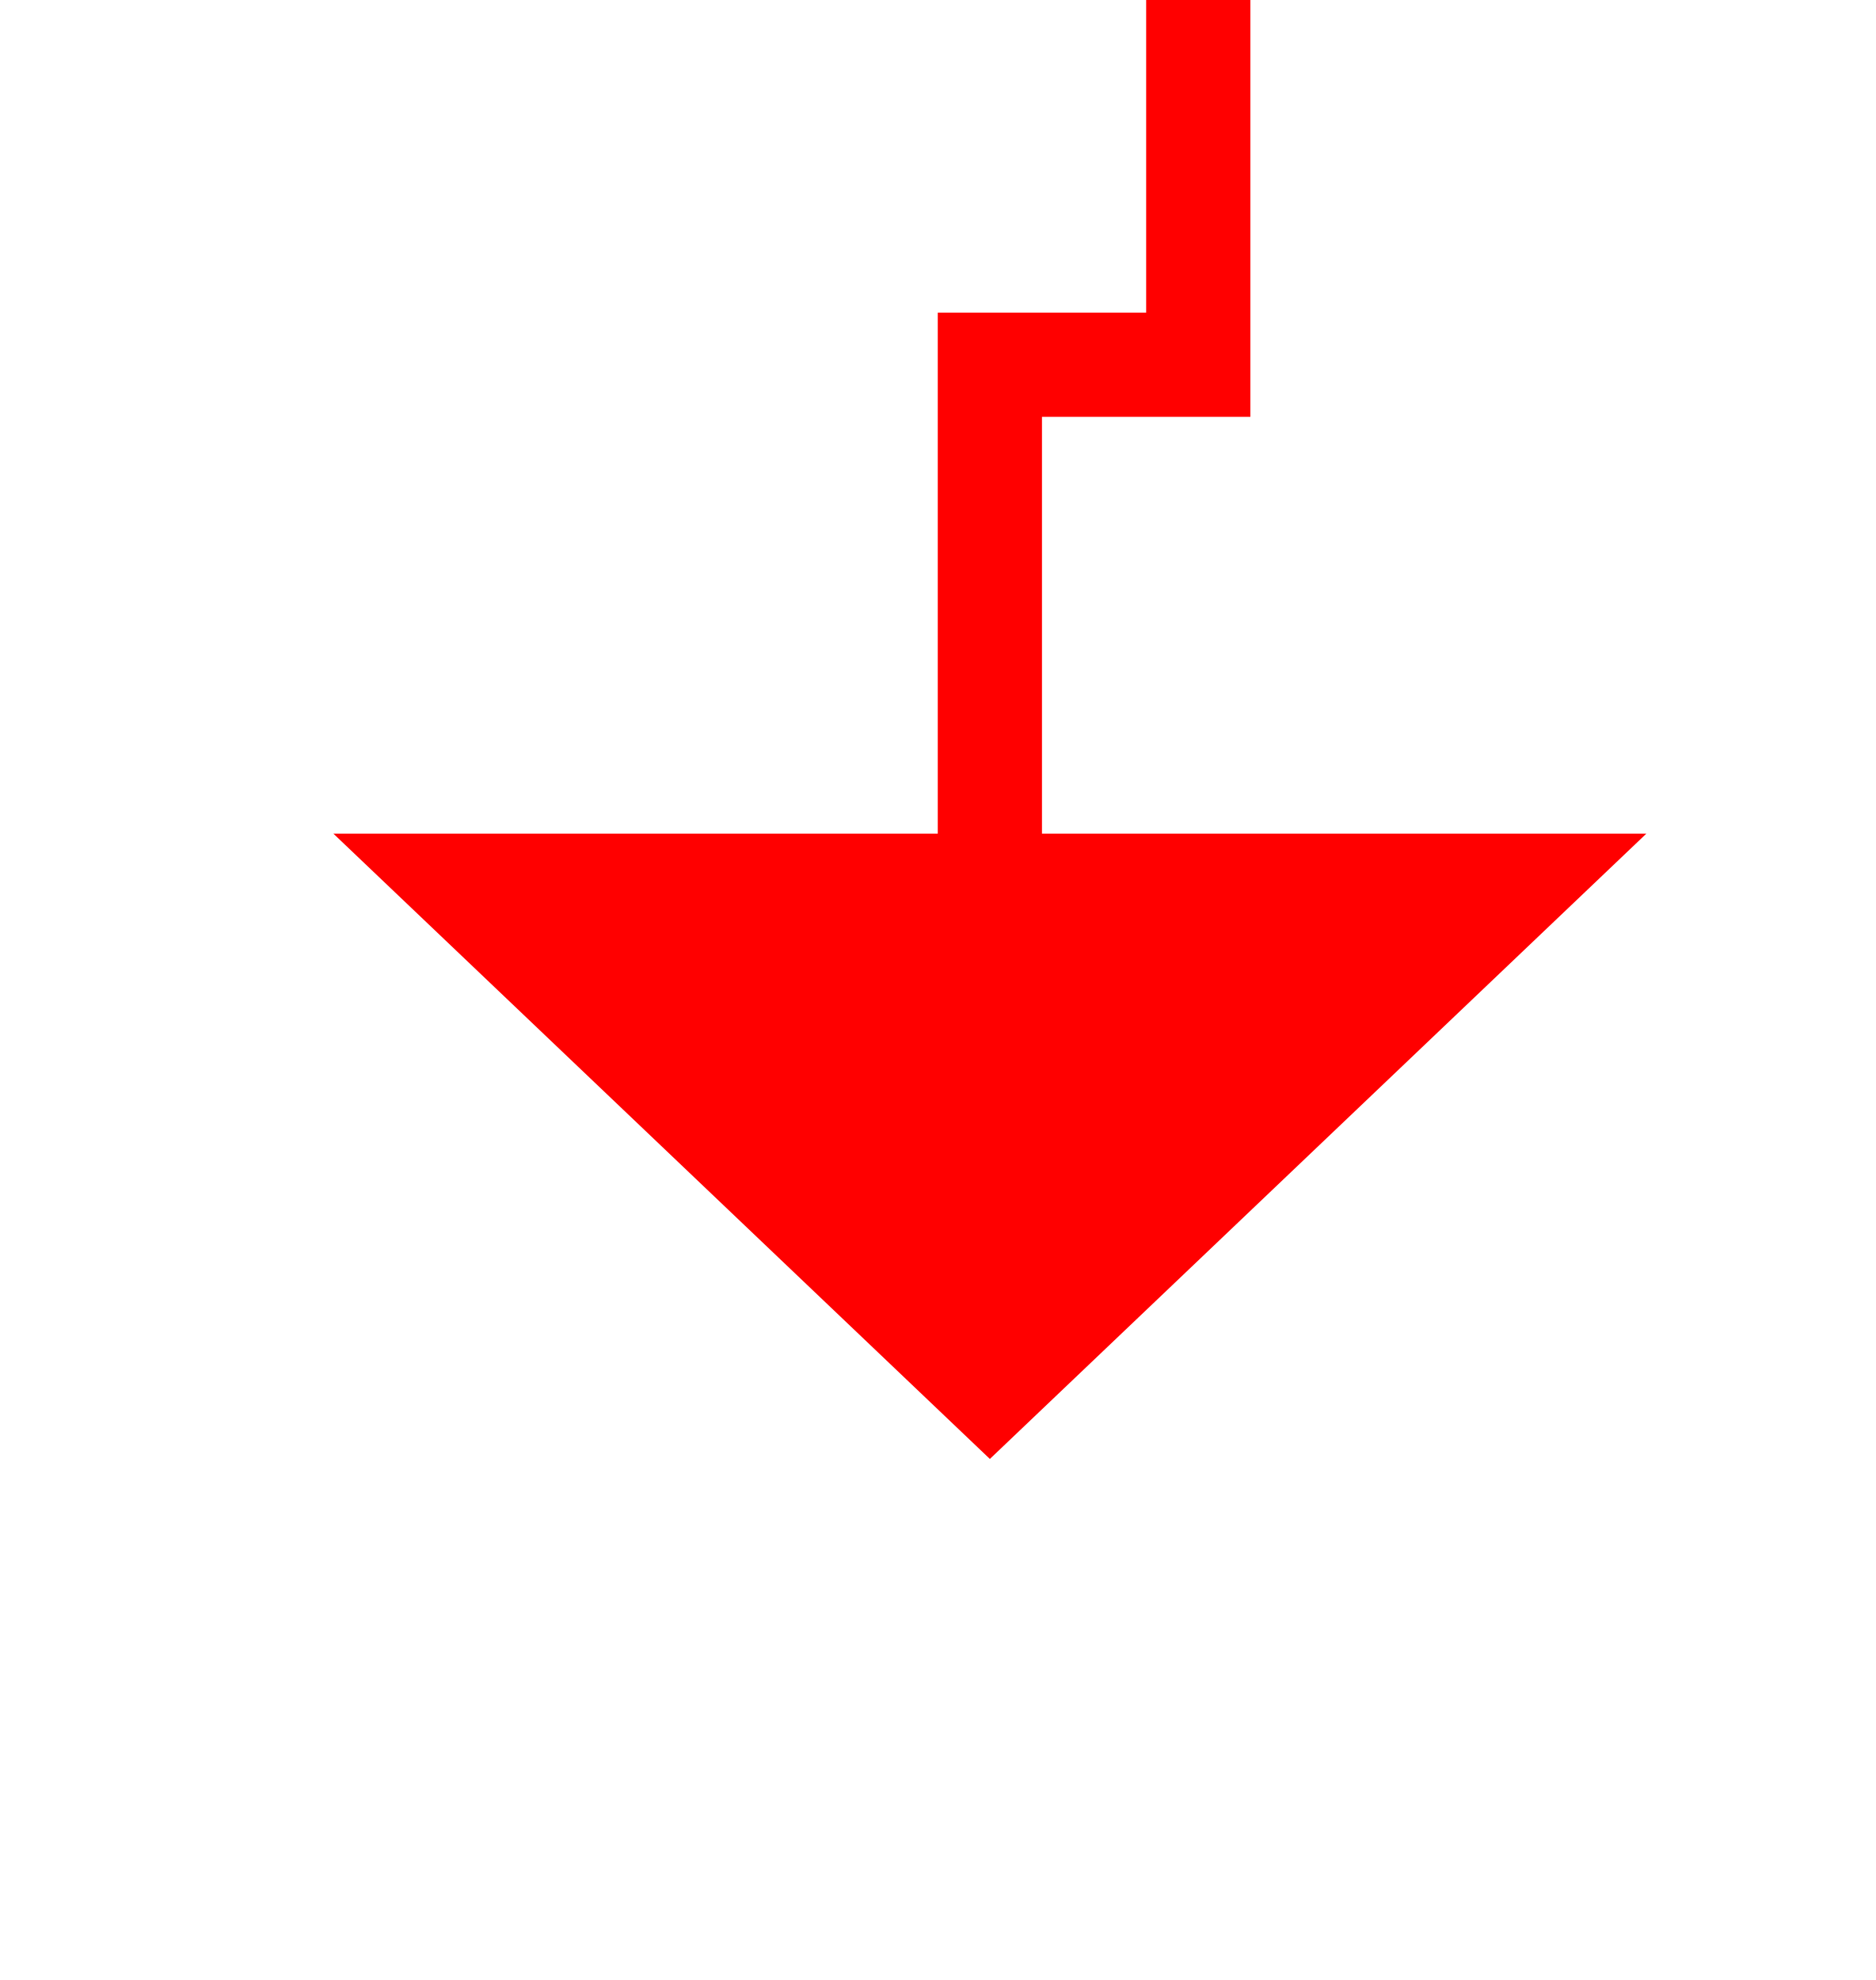
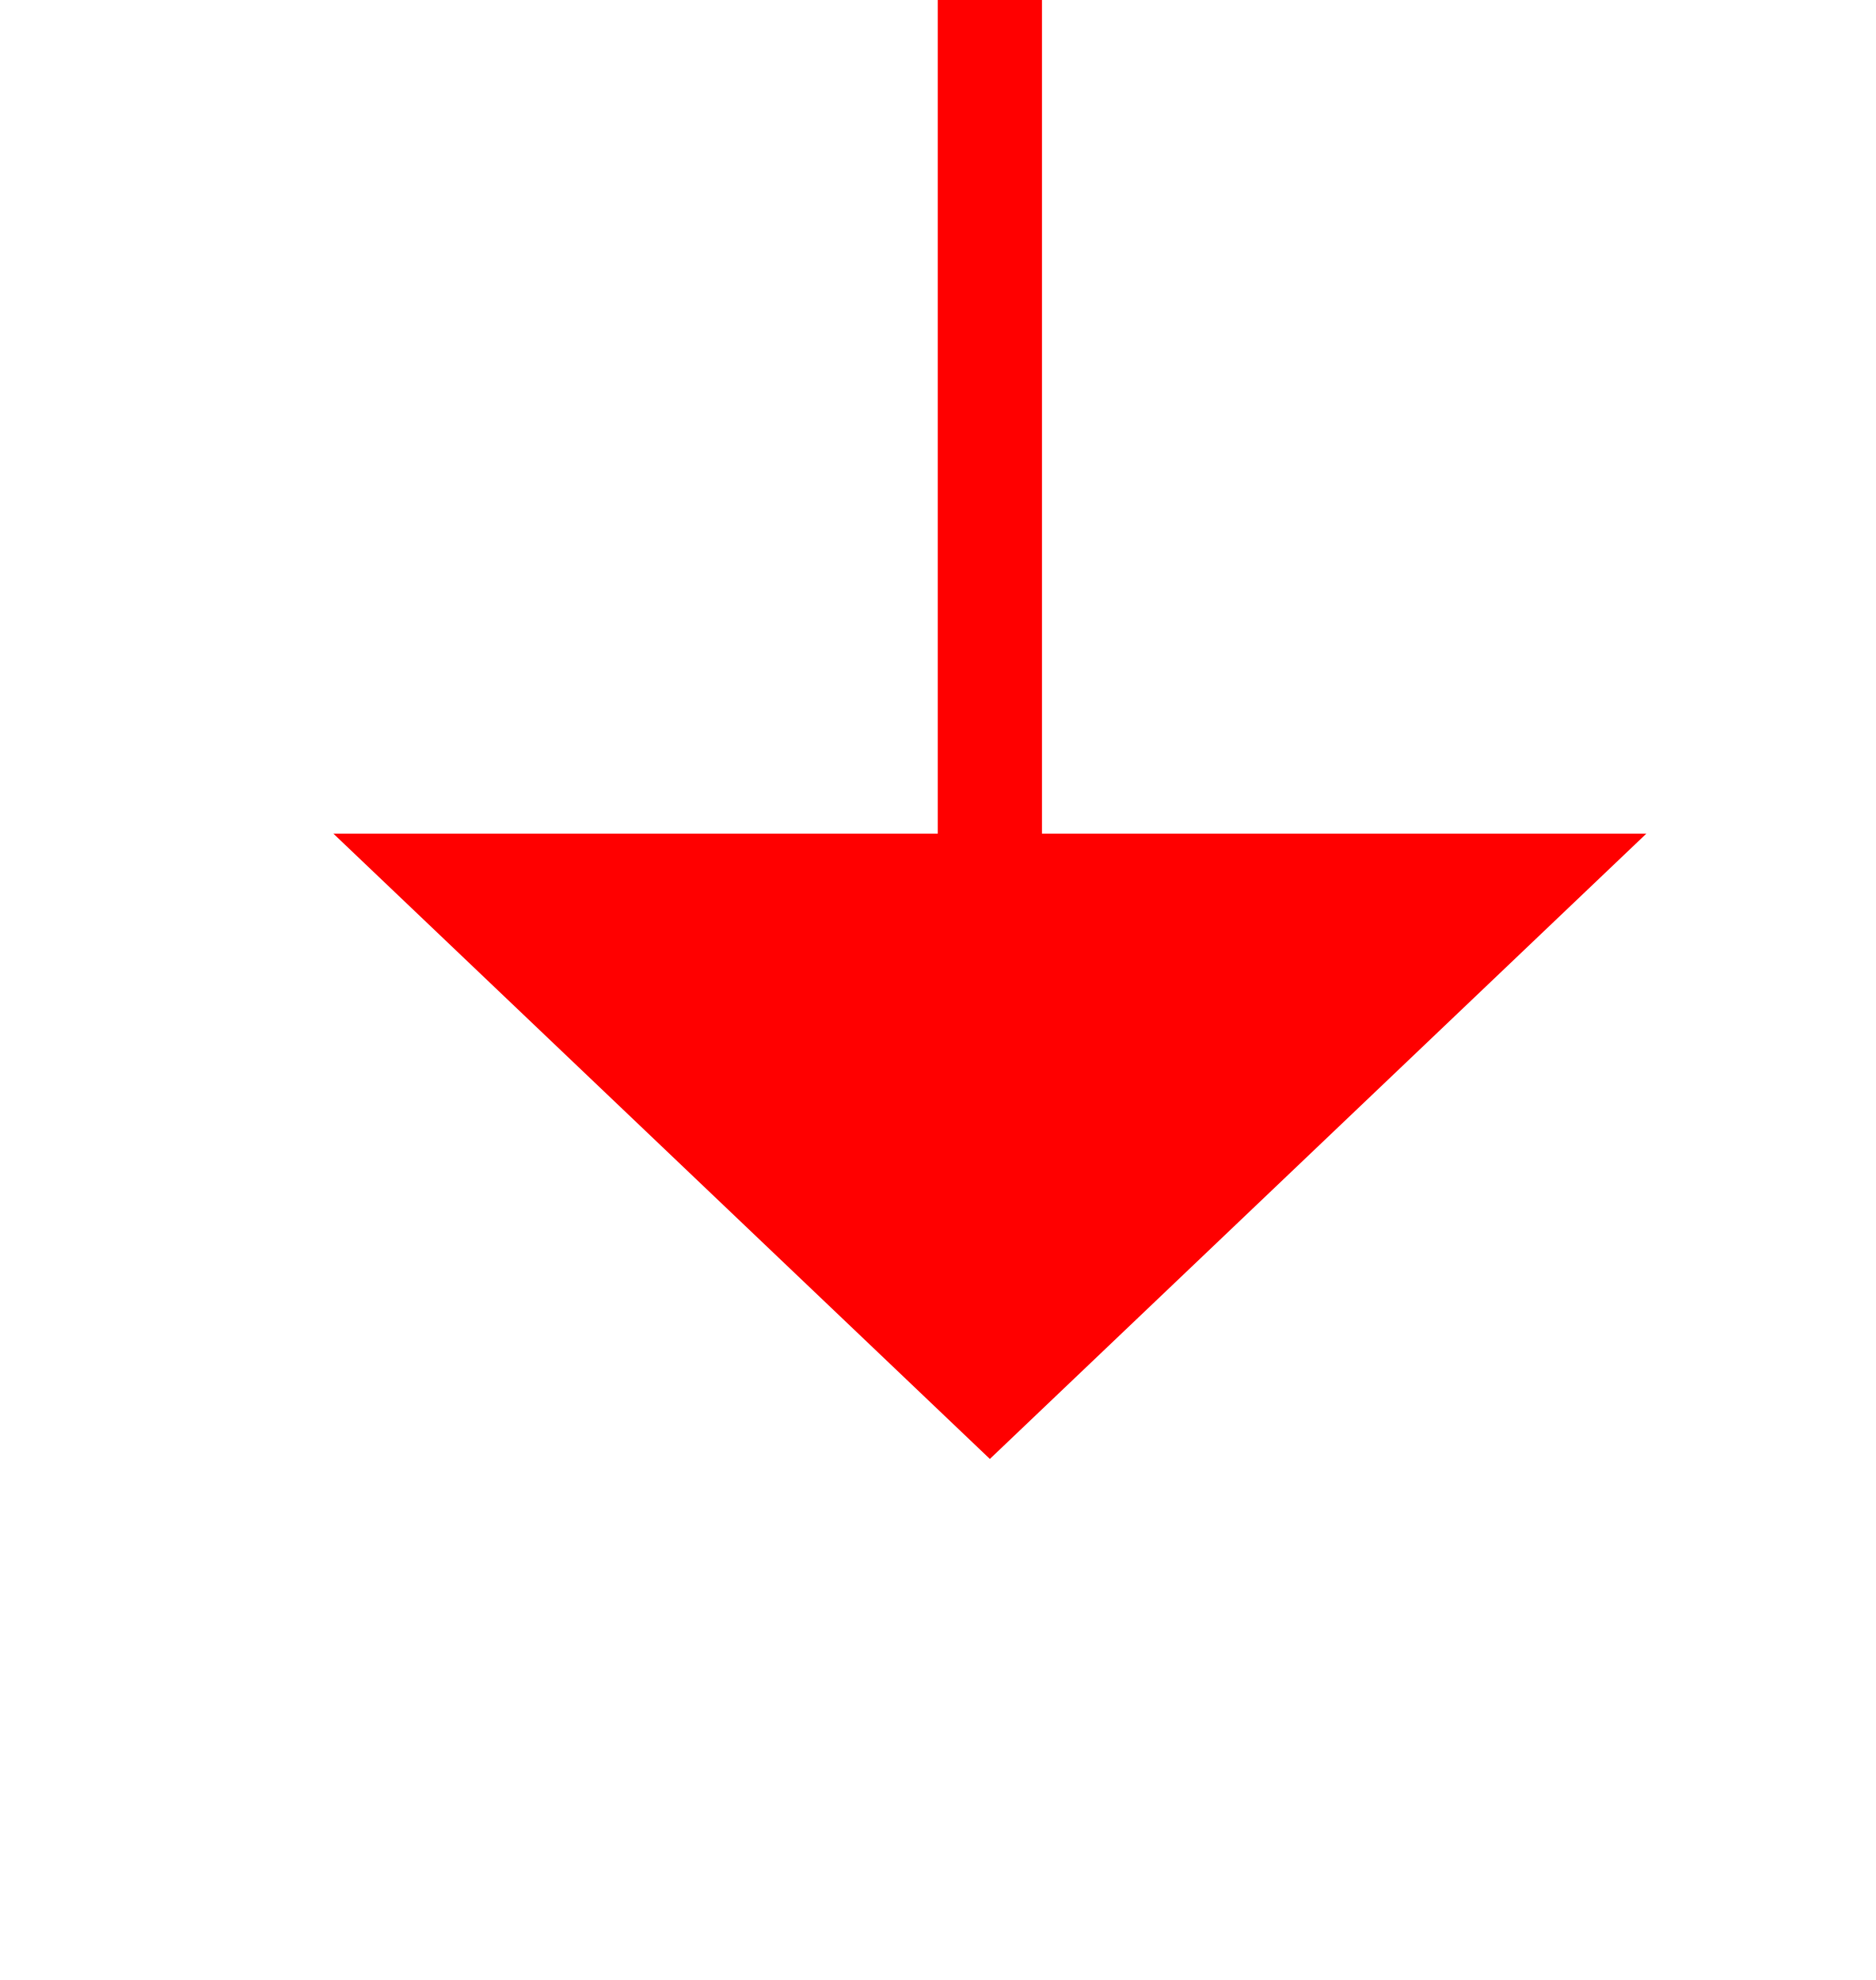
- <svg xmlns="http://www.w3.org/2000/svg" version="1.1" width="18px" height="19px" preserveAspectRatio="xMidYMin meet" viewBox="1449 2707  16 19">
-   <path d="M 1459.5 2693  L 1459.5 2710.5  L 1457.5 2710.5  L 1457.5 2716  " stroke-width="1" stroke="#ff0000" fill="none" />
-   <path d="M 1451.2 2715  L 1457.5 2721  L 1463.8 2715  L 1451.2 2715  Z " fill-rule="nonzero" fill="#ff0000" stroke="none" />
+ <svg xmlns="http://www.w3.org/2000/svg" version="1.1" width="18px" height="19px" preserveAspectRatio="xMidYMin meet" viewBox="1660 2811  16 19">
+   <path d="M 1459.5 2693  L 1459.5 2810.5  L 1668.5 2810.5  L 1668.5 2820  " stroke-width="1" stroke="#ff0000" fill="none" />
+   <path d="M 1662.2 2819  L 1668.5 2825  L 1674.8 2819  L 1662.2 2819  Z " fill-rule="nonzero" fill="#ff0000" stroke="none" />
</svg>
